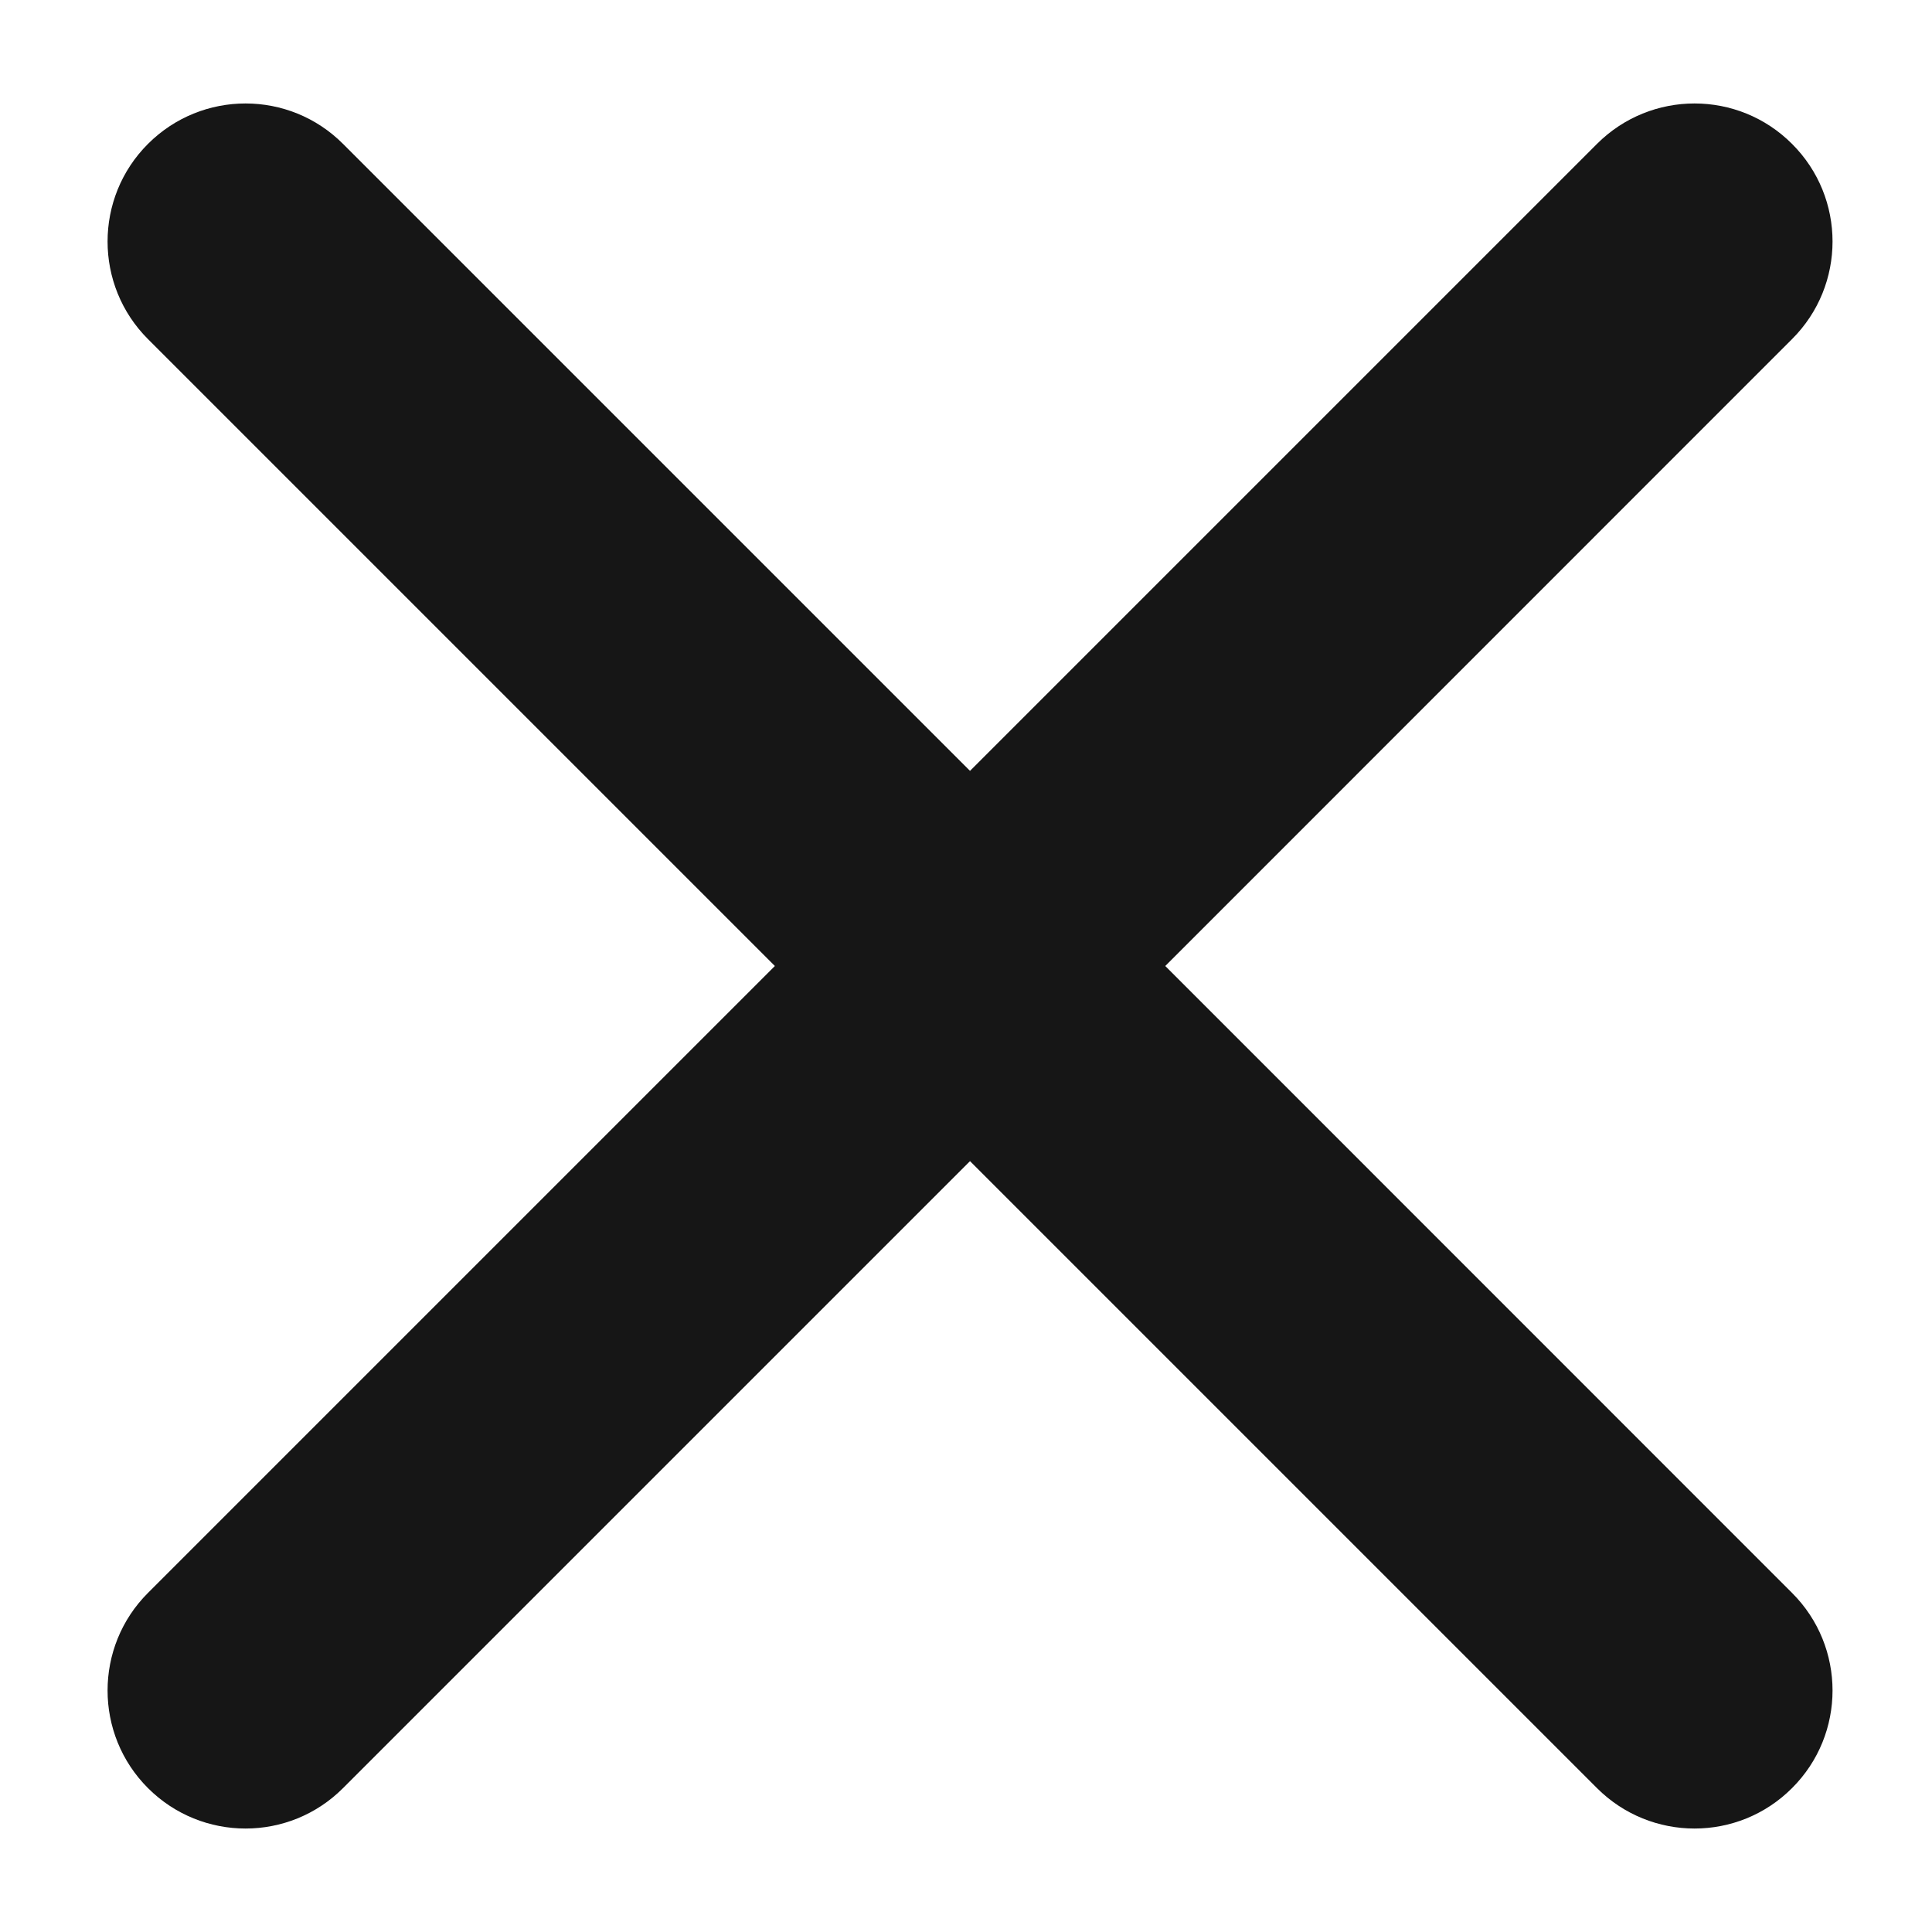
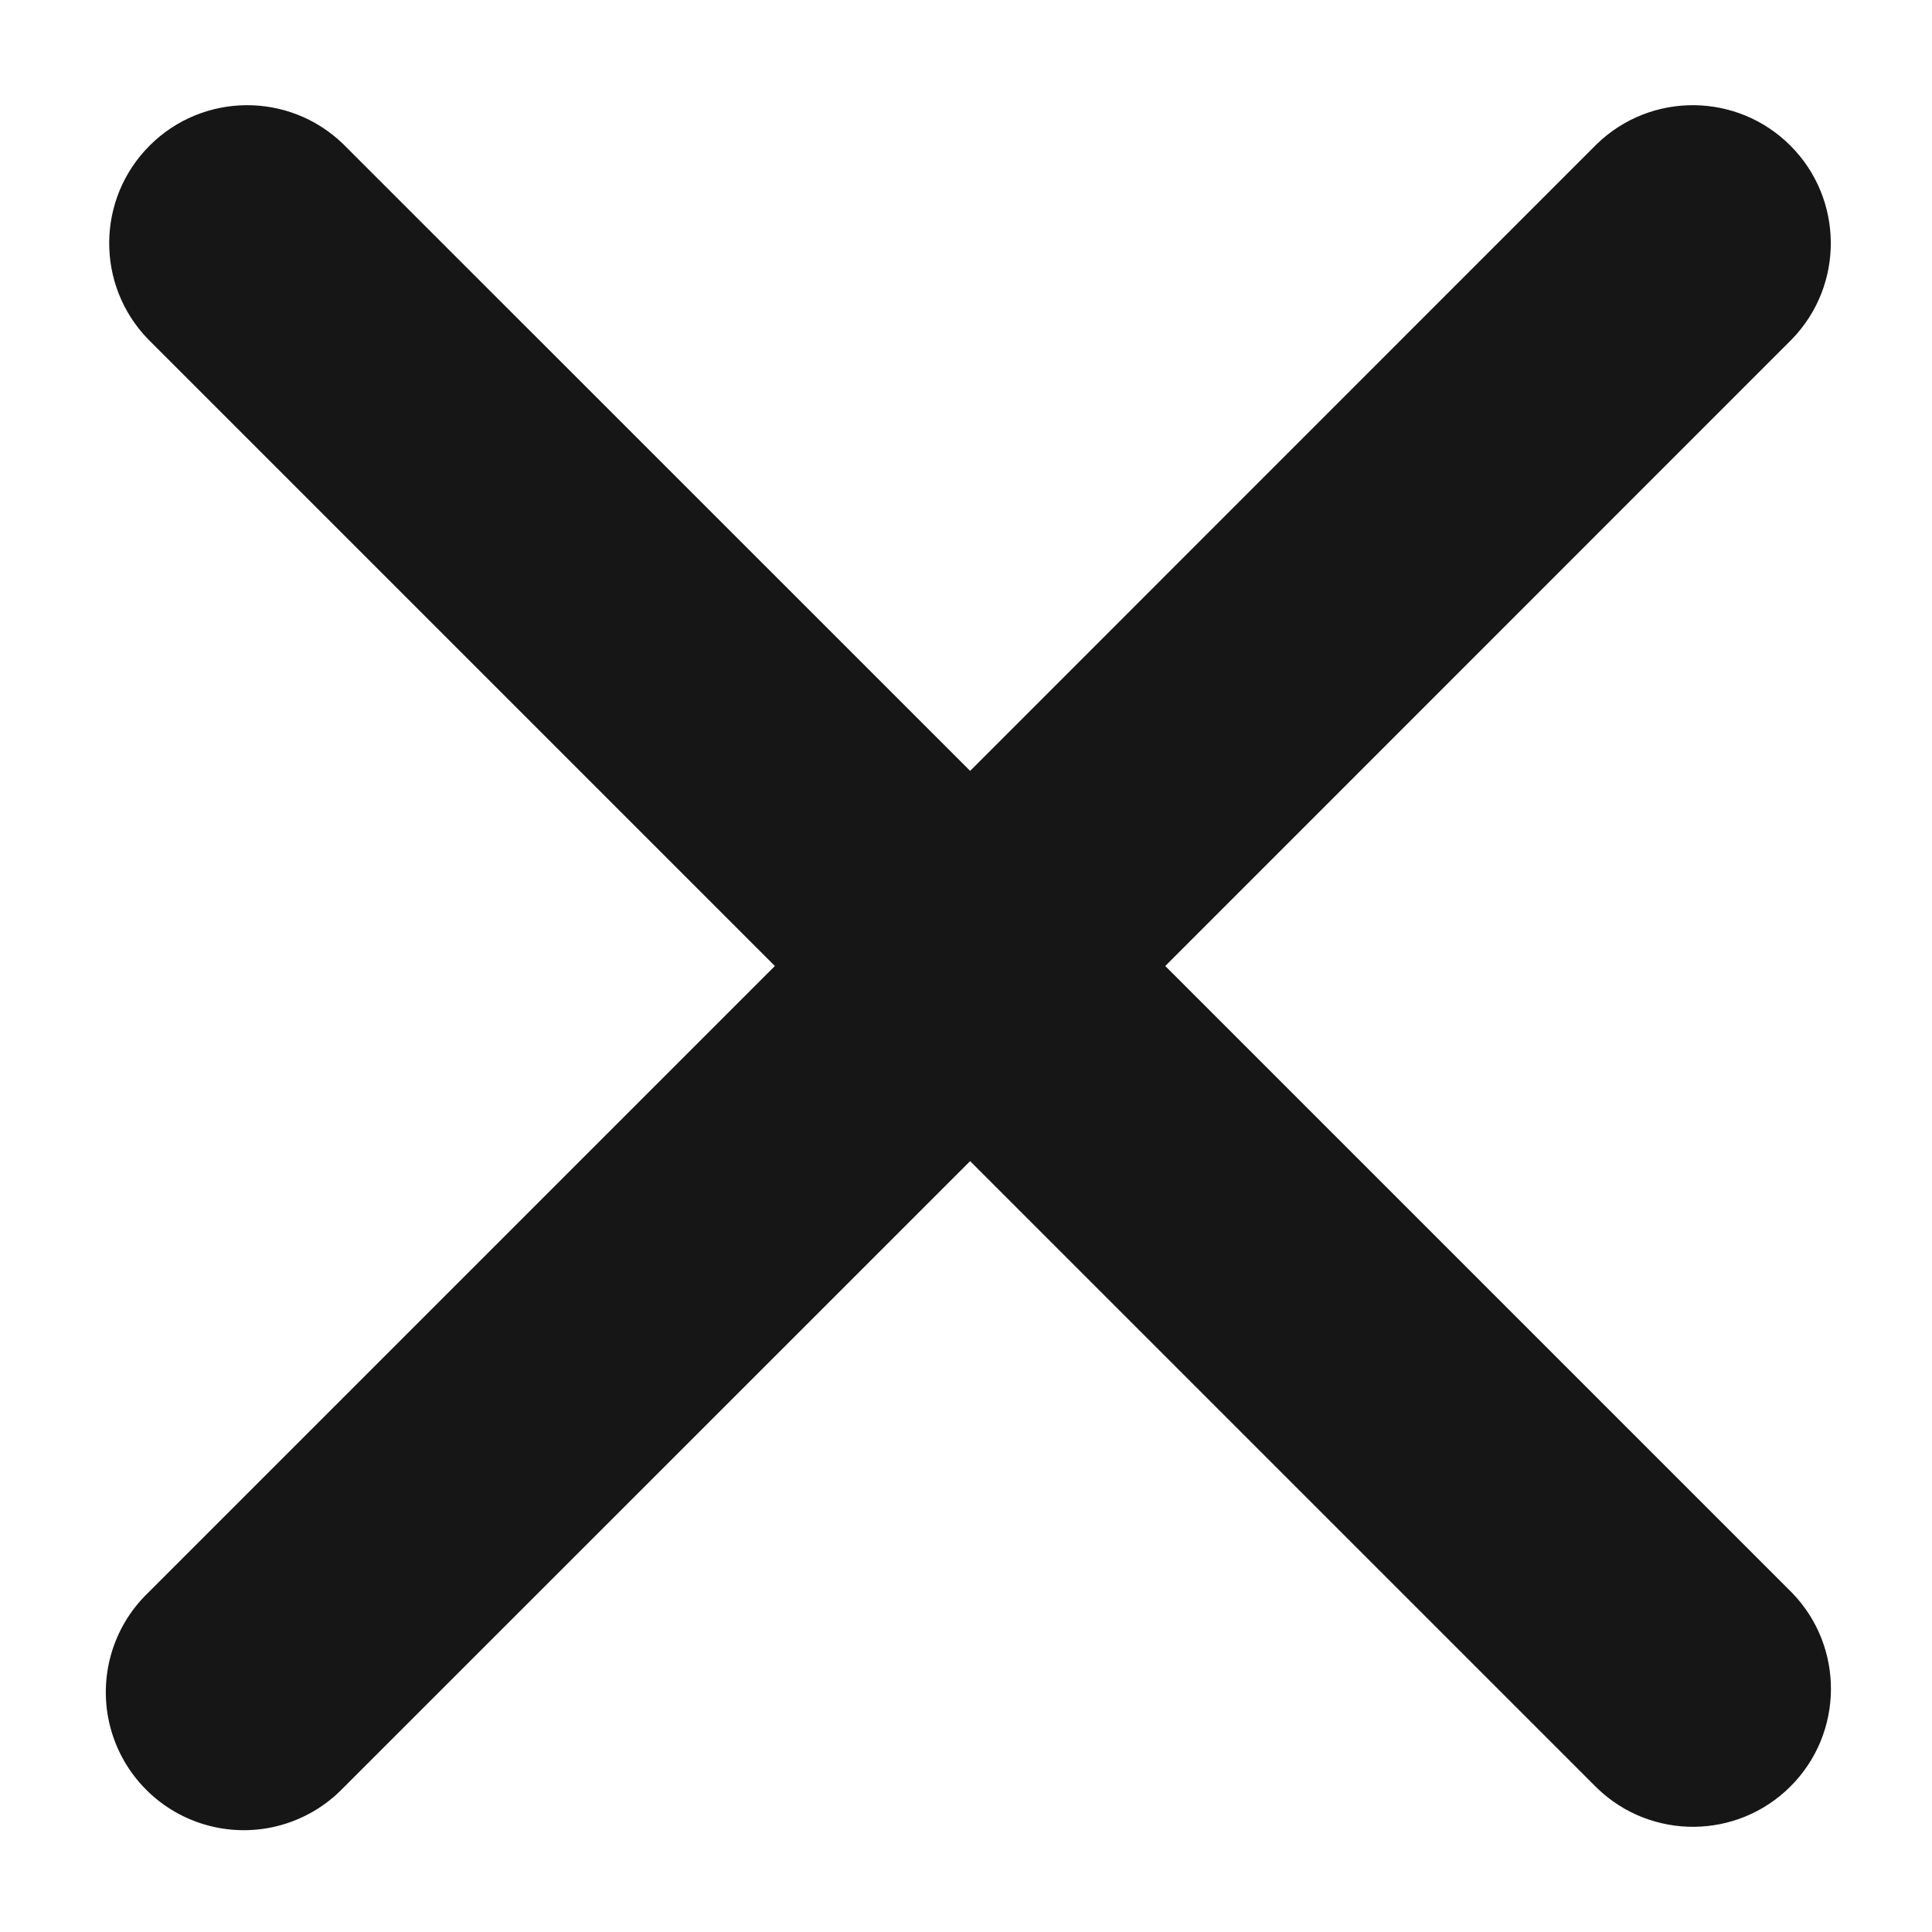
<svg xmlns="http://www.w3.org/2000/svg" width="14" height="14" viewBox="0 0 14 14" fill="none">
-   <path fill-rule="evenodd" clip-rule="evenodd" d="M12.986 2.457C13.377 2.067 13.377 1.433 12.986 1.043C12.596 0.652 11.963 0.652 11.572 1.043L7.029 5.586L2.486 1.043C2.096 0.652 1.463 0.652 1.072 1.043C0.682 1.433 0.682 2.067 1.072 2.457L5.615 7L1.072 11.543C0.682 11.933 0.682 12.567 1.072 12.957C1.463 13.348 2.096 13.348 2.486 12.957L7.029 8.414L11.572 12.957C11.963 13.348 12.596 13.348 12.986 12.957C13.377 12.567 13.377 11.933 12.986 11.543L8.444 7L12.986 2.457Z" fill="#161616" />
+   <path fill-rule="evenodd" clip-rule="evenodd" d="M12.986 2.457a1 1 0 00-1.414-1.414L7.03 5.586 2.486 1.043a1 1 0 00-1.414 1.414L5.615 7l-4.543 4.543a1 1 0 101.414 1.414L7.03 8.414l4.543 4.543a1 1 0 001.414-1.414L8.444 7l4.542-4.543z" fill="#161616" />
</svg>
